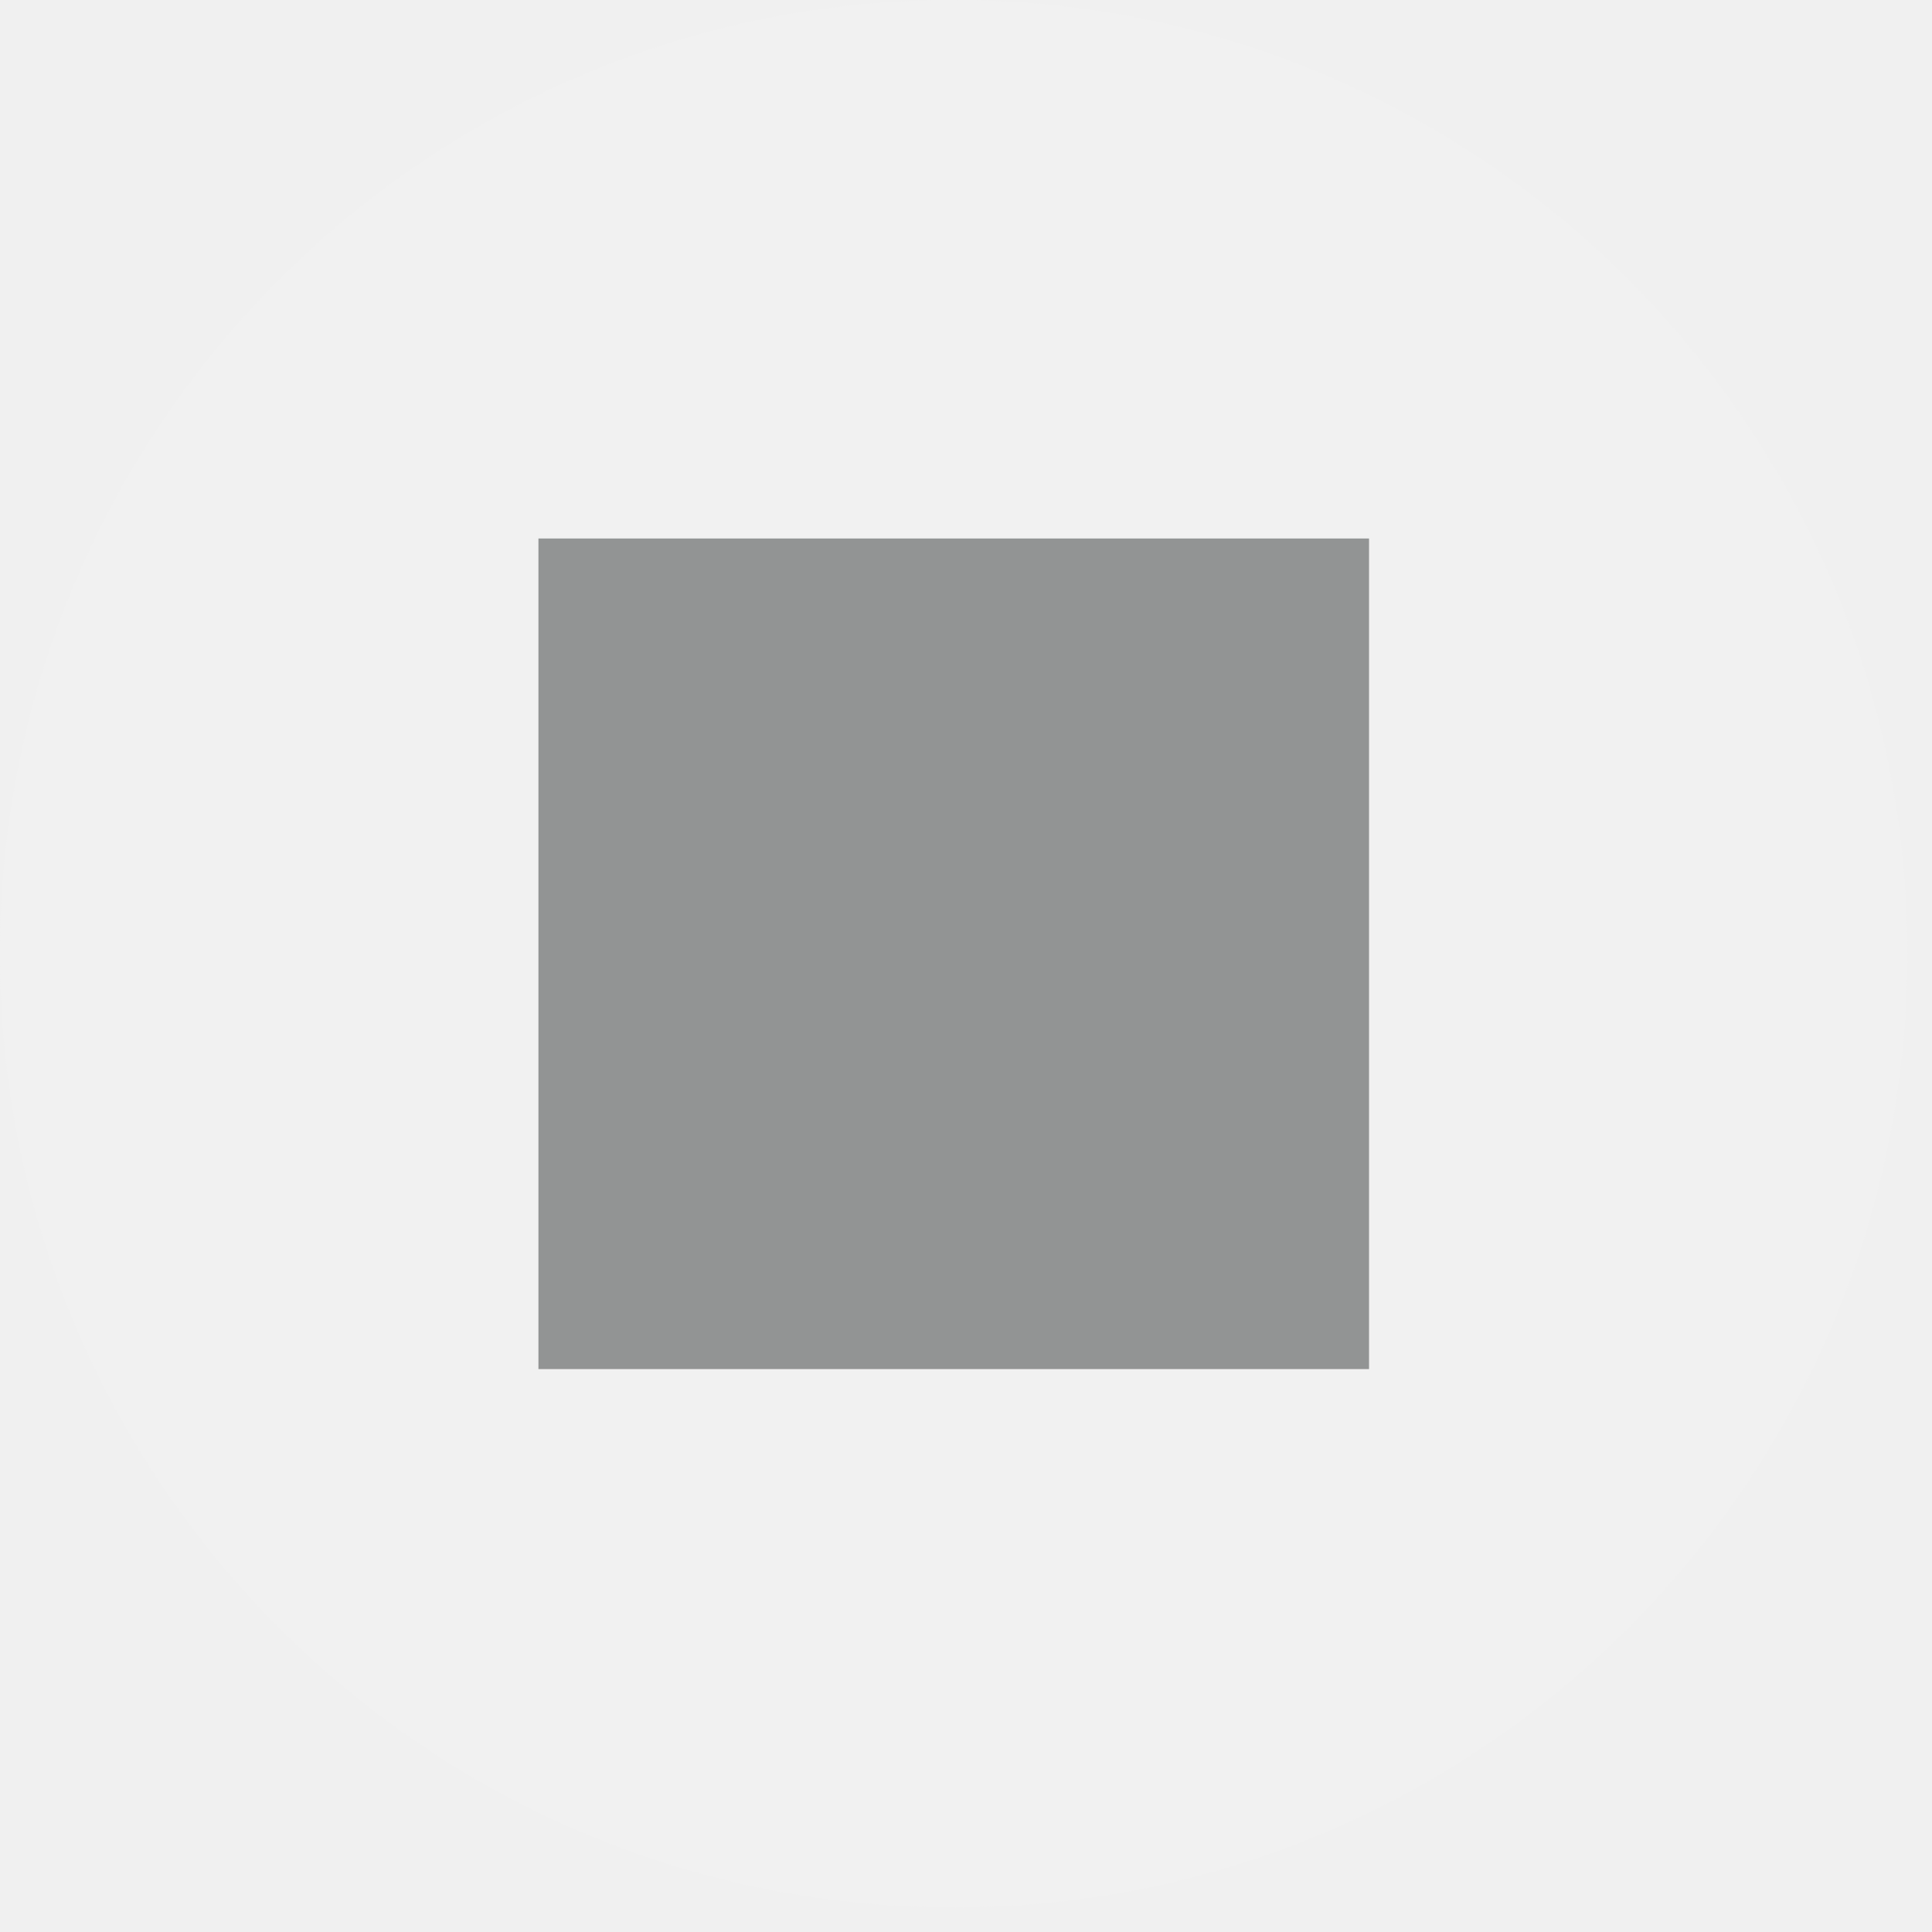
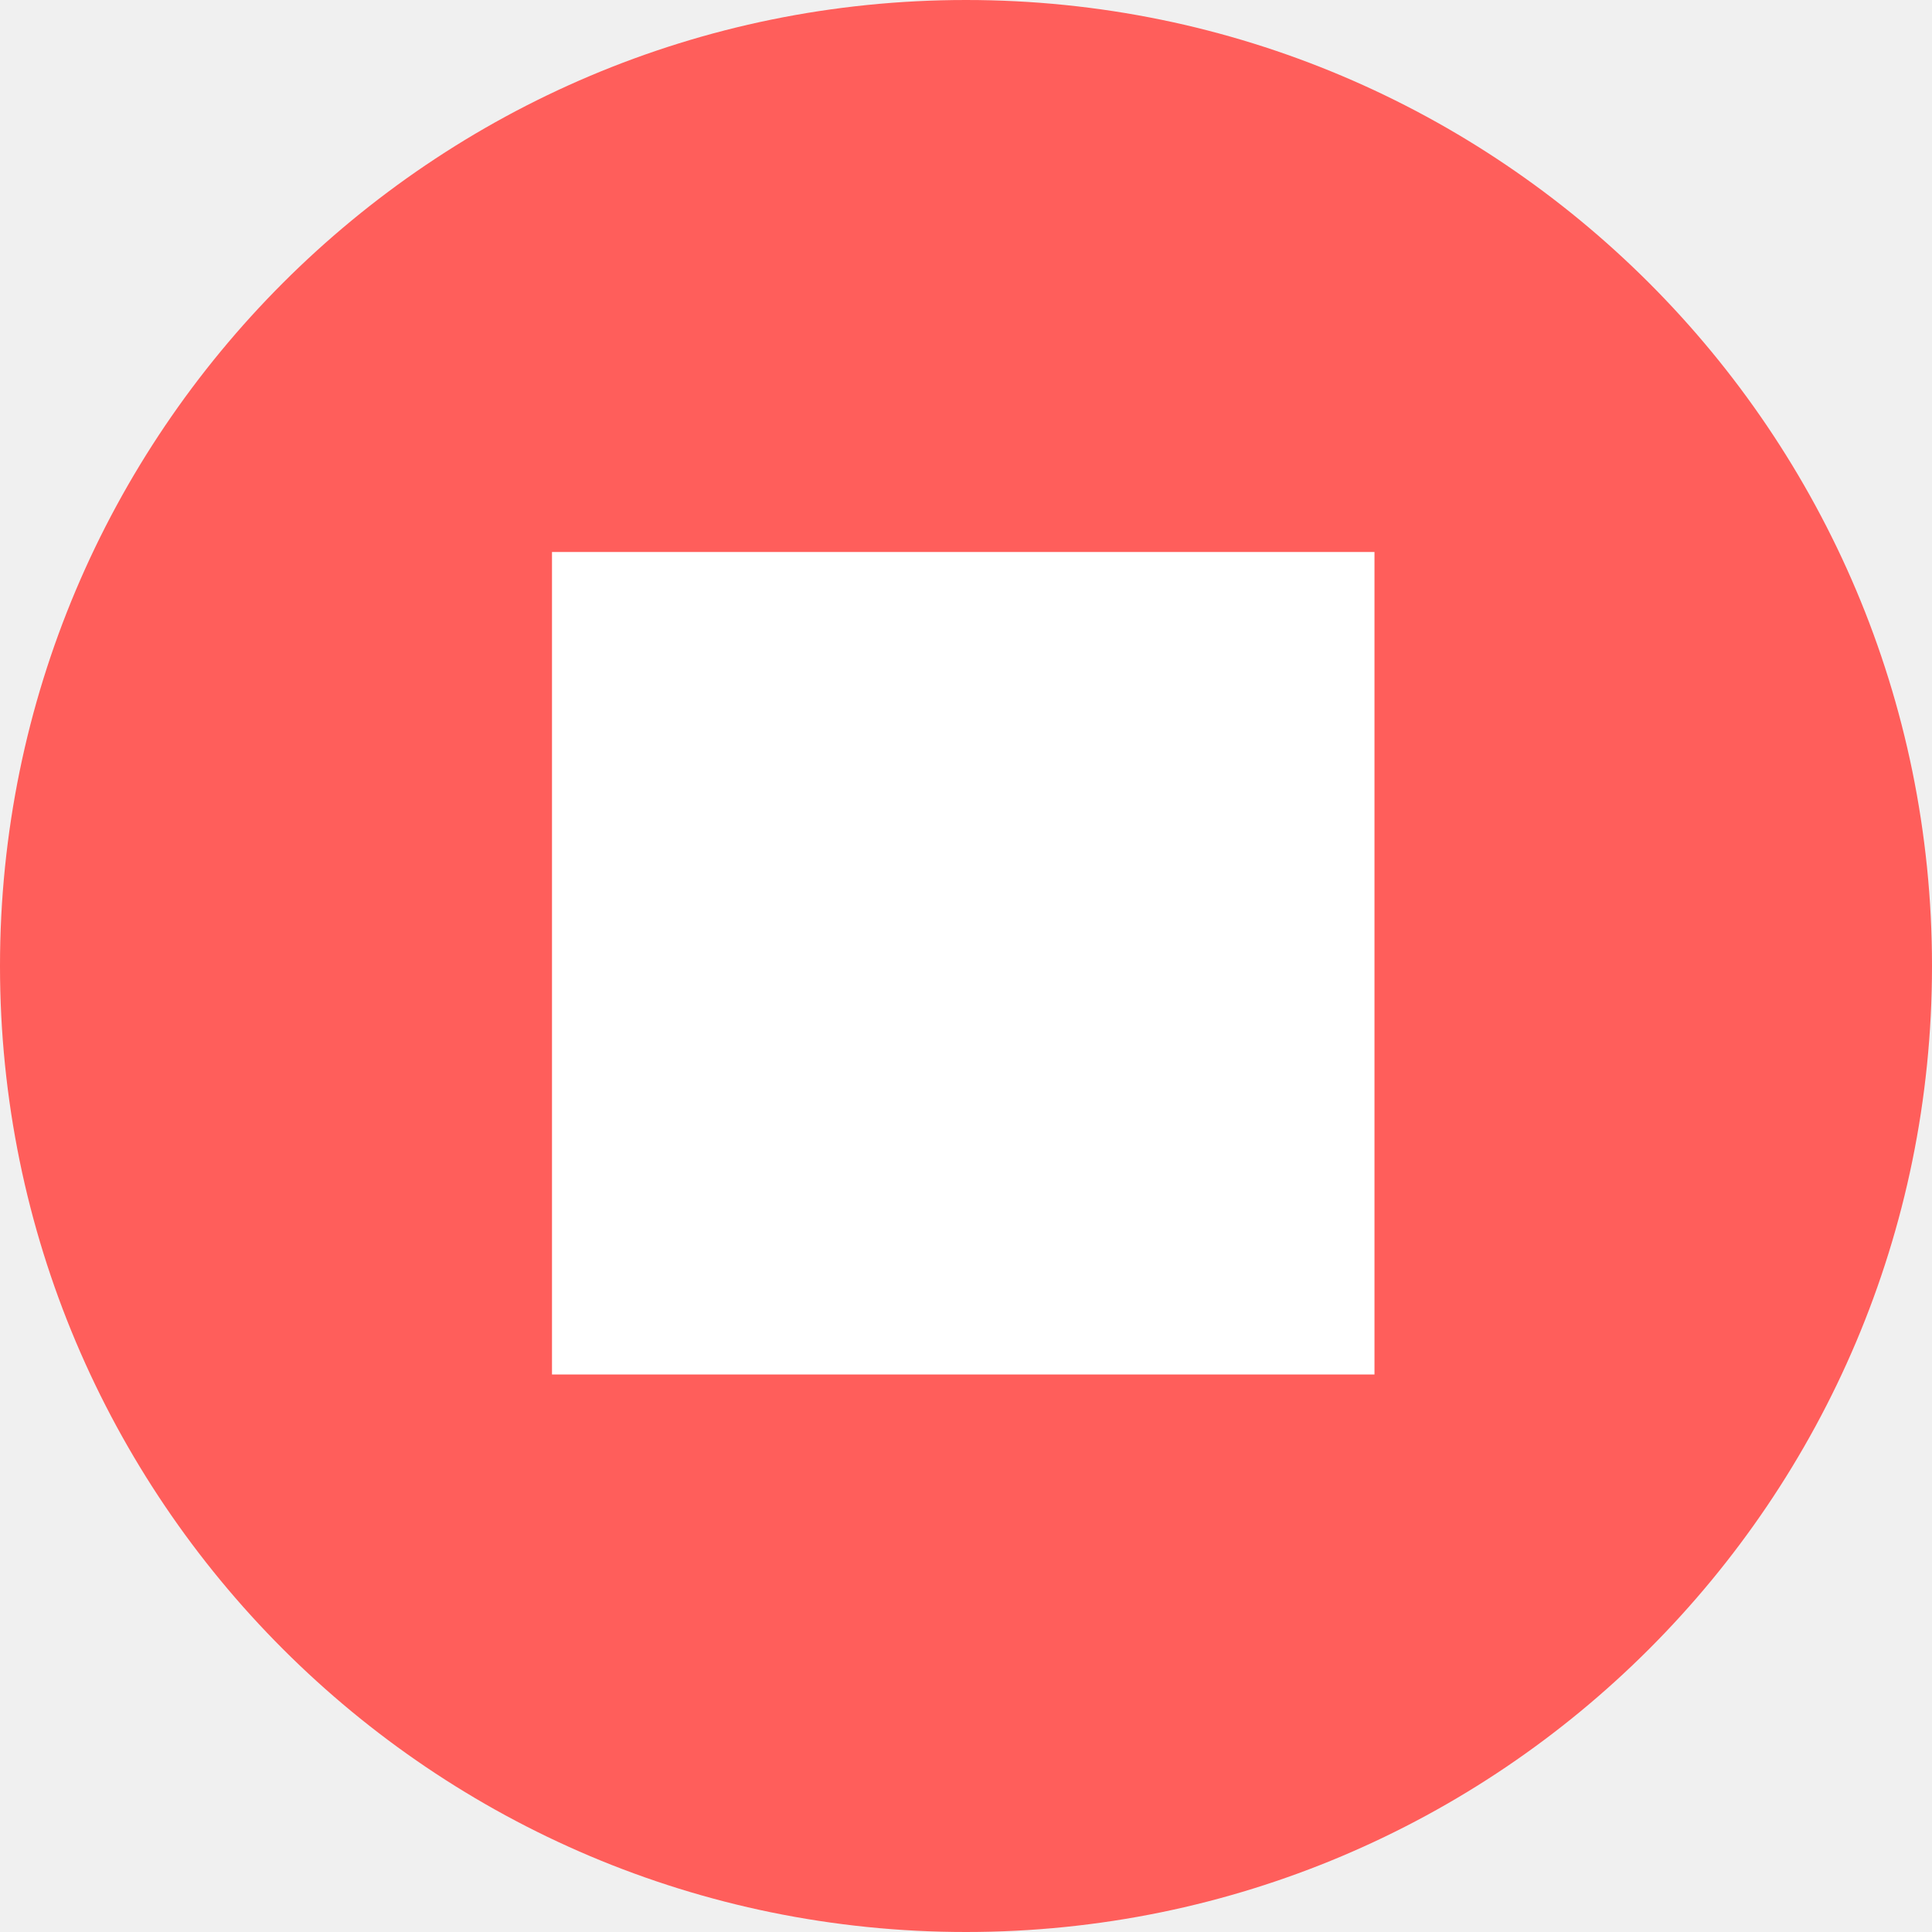
- <svg xmlns="http://www.w3.org/2000/svg" version="1.1" baseProfile="basic" id="Layer_1" x="0px" y="0px" width="34.723px" height="34.723px" viewBox="0 0 34.723 34.723" xml:space="preserve">
-   <circle fill="#F1F1F1" cx="17.14" cy="17.141" r="17.141" />
-   <rect x="9.677" y="9.678" fill="#929494" width="14.928" height="14.928" />
+ <svg xmlns="http://www.w3.org/2000/svg" version="1.1" id="Layer_1" x="0px" y="0px" viewBox="0 0 35 35" style="enable-background:new 0 0 35 35;" xml:space="preserve">
+   <style type="text/css">
+ 	.st0{fill:#FF5E5B;}
+ 	.st1{fill:#FFFFFF;}
+ </style>
+   <circle class="st0" cx="17.5" cy="17.5" r="17.5" />
+   <rect x="10" y="10" class="st1" width="14.9" height="14.9" />
</svg>
